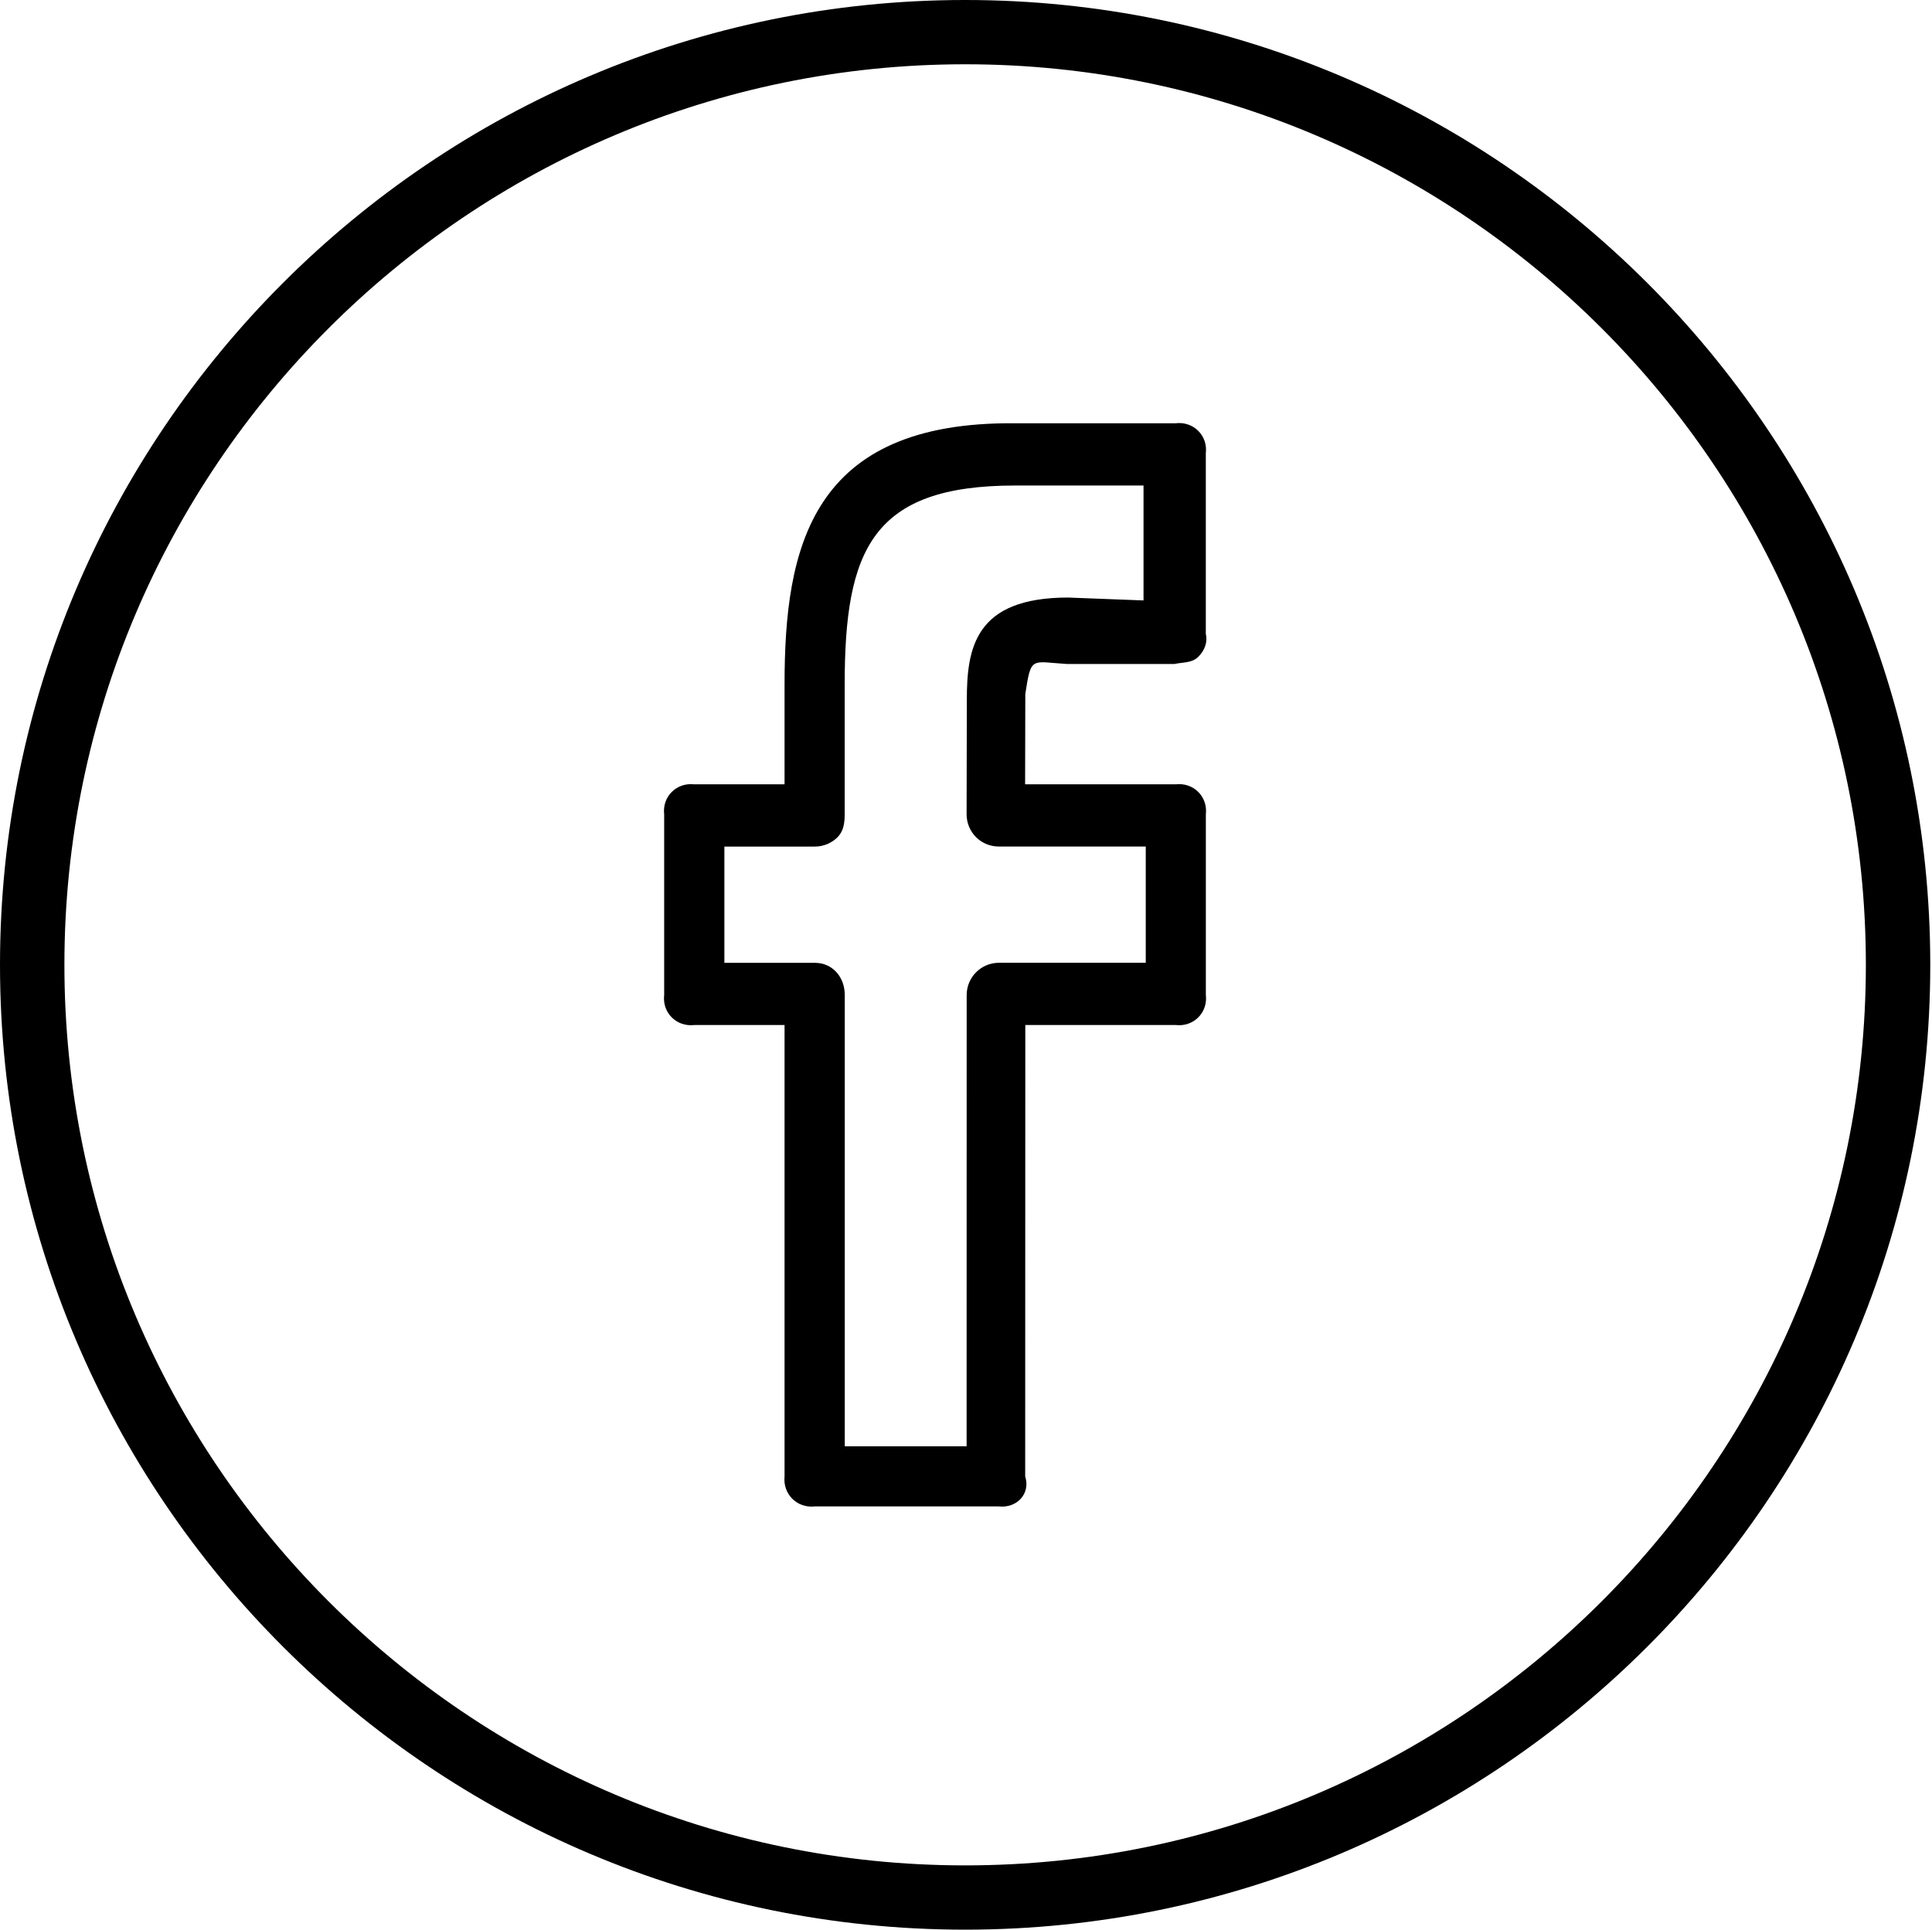
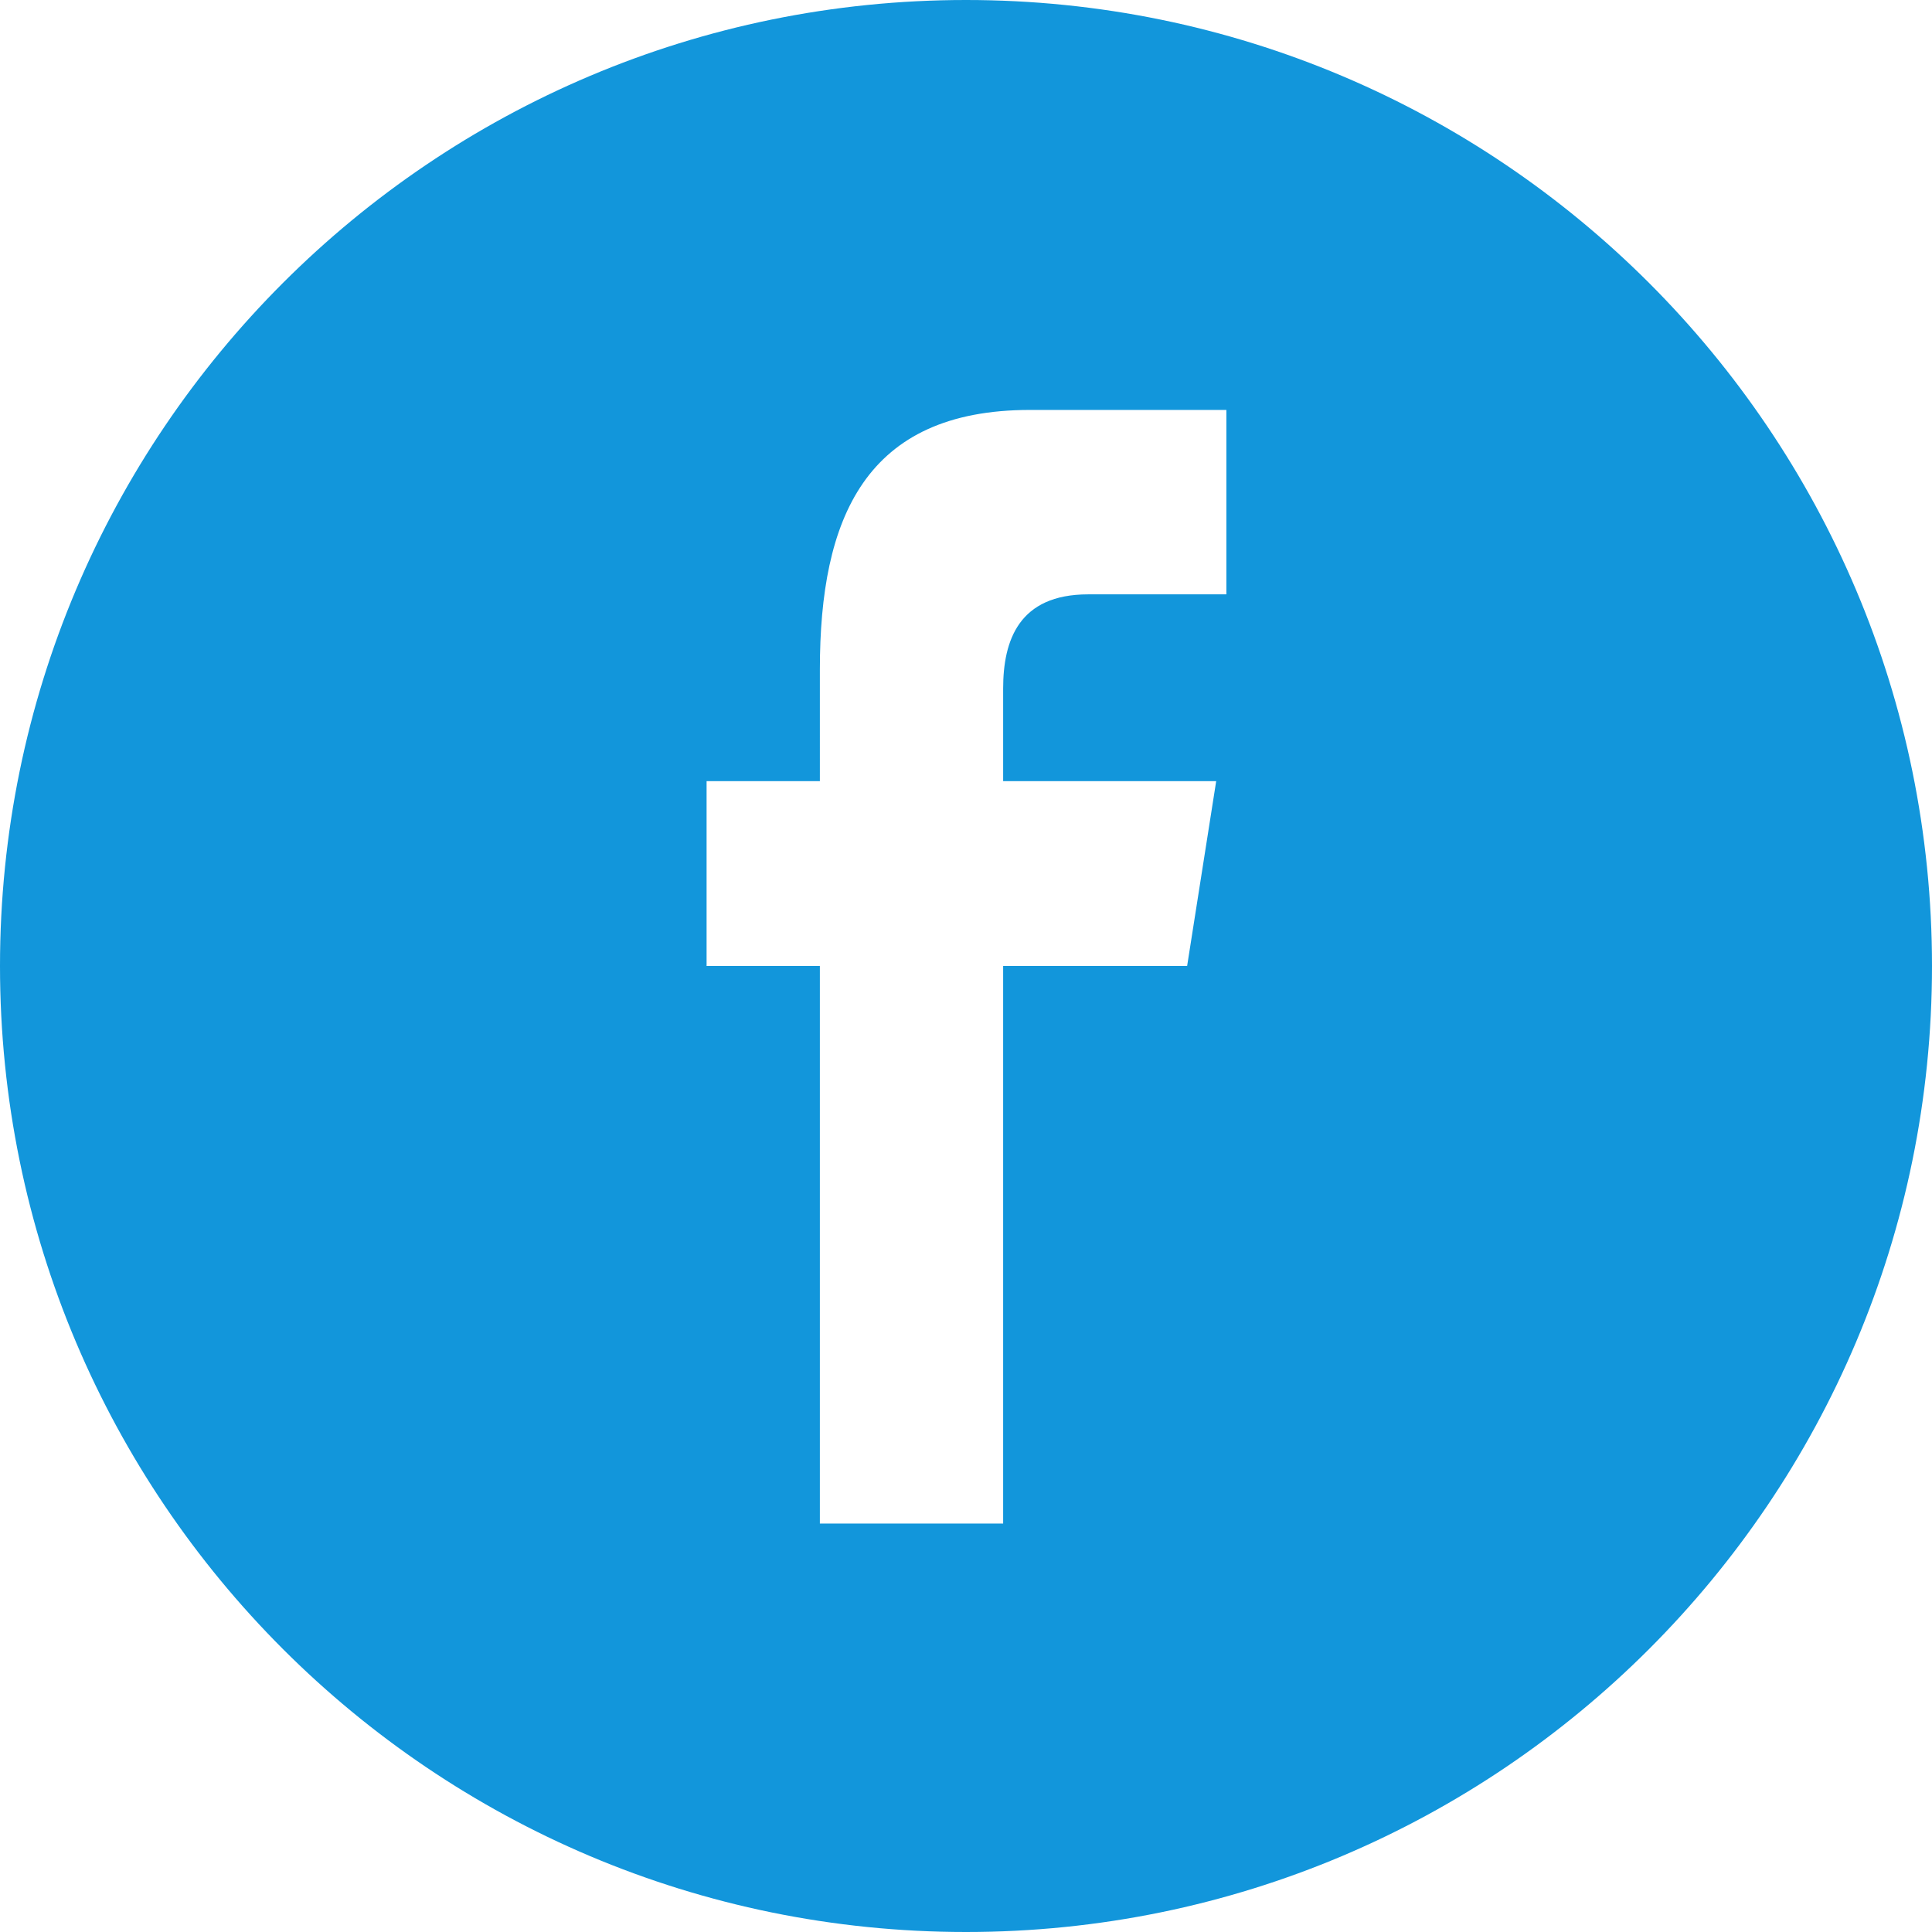
- <svg xmlns="http://www.w3.org/2000/svg" t="1606713503781" class="icon" viewBox="0 0 1025 1024" version="1.1" p-id="3818" width="200.195" height="200">
+ <svg xmlns="http://www.w3.org/2000/svg" t="1608196868836" class="icon" viewBox="0 0 1024 1024" version="1.1" p-id="7785" width="200" height="200">
  <defs>
    <style type="text/css" />
  </defs>
-   <path d="M512.041 0c-282.312 0-512.041 229.667-512.041 512s229.729 512 512.041 512 512.041-229.667 512.041-512-229.729-512-512.041-512zM512.041 989.891c-263.51 0-477.871-214.401-477.871-477.891s214.36-477.891 477.871-477.891 477.871 214.401 477.871 477.891-214.36 477.891-477.871 477.891zM623.809 224.619l-85.2 0c-108.498-1.083-122.375 66.072-122.375 138.745l0 52.849-47.904 0c-9.421-1.083-17.085 6.54-15.961 15.961l0 95.807c-1.124 9.421 6.54 17.044 15.961 15.961l47.904 0 0 239.497c-0.981 9.421 6.642 17.044 16.063 15.961l97.544 0c9.421 1.083 17.044-6.54 14.06-15.961l0.061-239.497 79.826 0c9.421 1.083 17.085-6.54 15.961-15.961l0-95.807c1.124-9.421-6.54-17.044-15.961-15.961l-79.928 0 0.102-47.904c3.106-20.396 3.106-17.085 22.031-15.961l57.121 0c4.435-0.981 9.156-0.45 12.487-3.679s5.232-7.623 4.128-12.303l0-95.807c1.144-9.421-6.519-17.044-15.941-15.961zM606.724 318.628l-40.035-1.533c-49.6 0-53.748 26.915-53.748 54.484l-0.123 60.554c0 4.537 1.798 8.87 4.987 12.099 3.188 3.188 7.541 4.987 12.078 4.987l77.986 0 0 61.698-77.925 0c-9.421 0-17.044 7.623-17.085 17.044l-0.041 239.518-64.641 0 0-239.497c0-9.421-6.417-17.044-15.879-17.044l-47.985 0 0-61.698 47.985 0c4.537 0 8.87-1.778 12.078-4.987 3.188-3.229 3.76-7.562 3.76-12.099l0-68.81c0-71.59 14.469-105.698 90.432-105.698l68.115 0 0 60.983z" p-id="3819" />
+   <path d="M1024 512c0-282.764-229.236-512-512-512C229.236 0 0 229.236 0 512s229.236 512 512 512C794.764 1024 1024 794.764 1024 512zM374.505 512 374.505 414.022l60.044 0L434.548 354.769c0-79.919 23.878-137.495 111.383-137.495l104.076 0 0 97.745-73.263 0c-36.724 0-45.056 24.39-45.056 49.943l0 49.059 112.919 0L629.201 512l-97.513 0 0 295.517L434.548 807.517 434.548 512 374.505 512z" p-id="7786" fill="#1296db" />
</svg>
